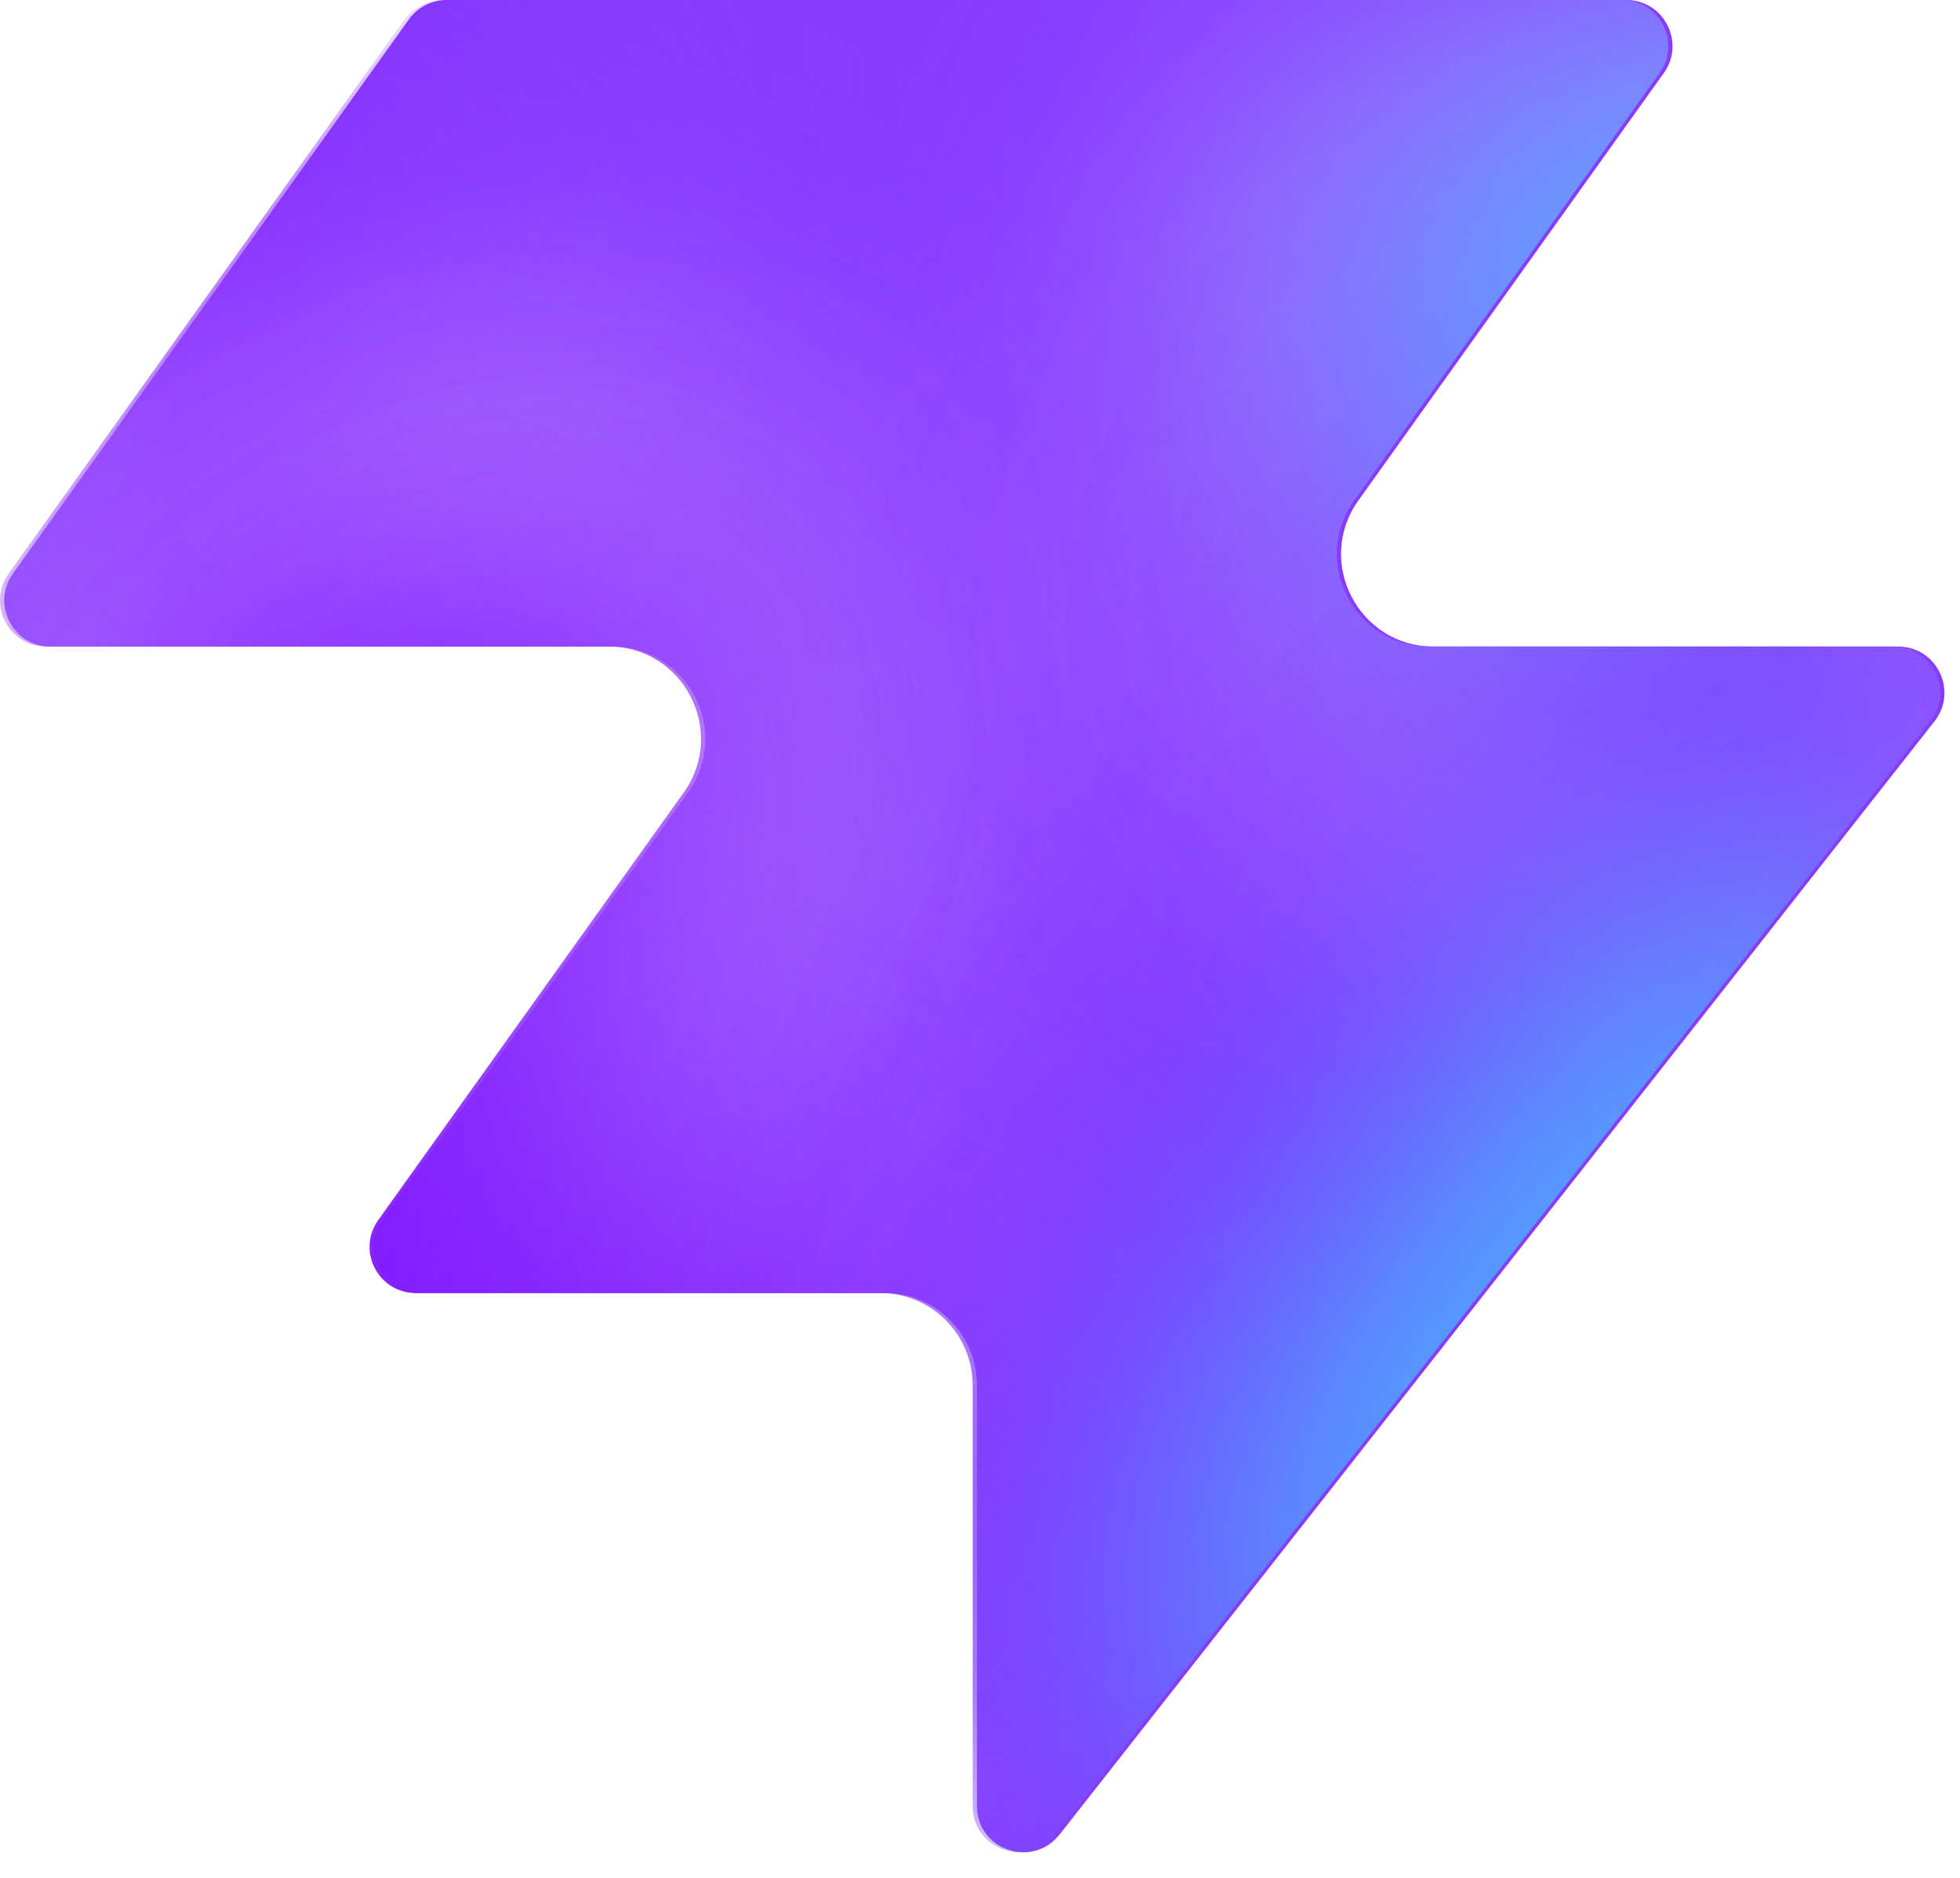
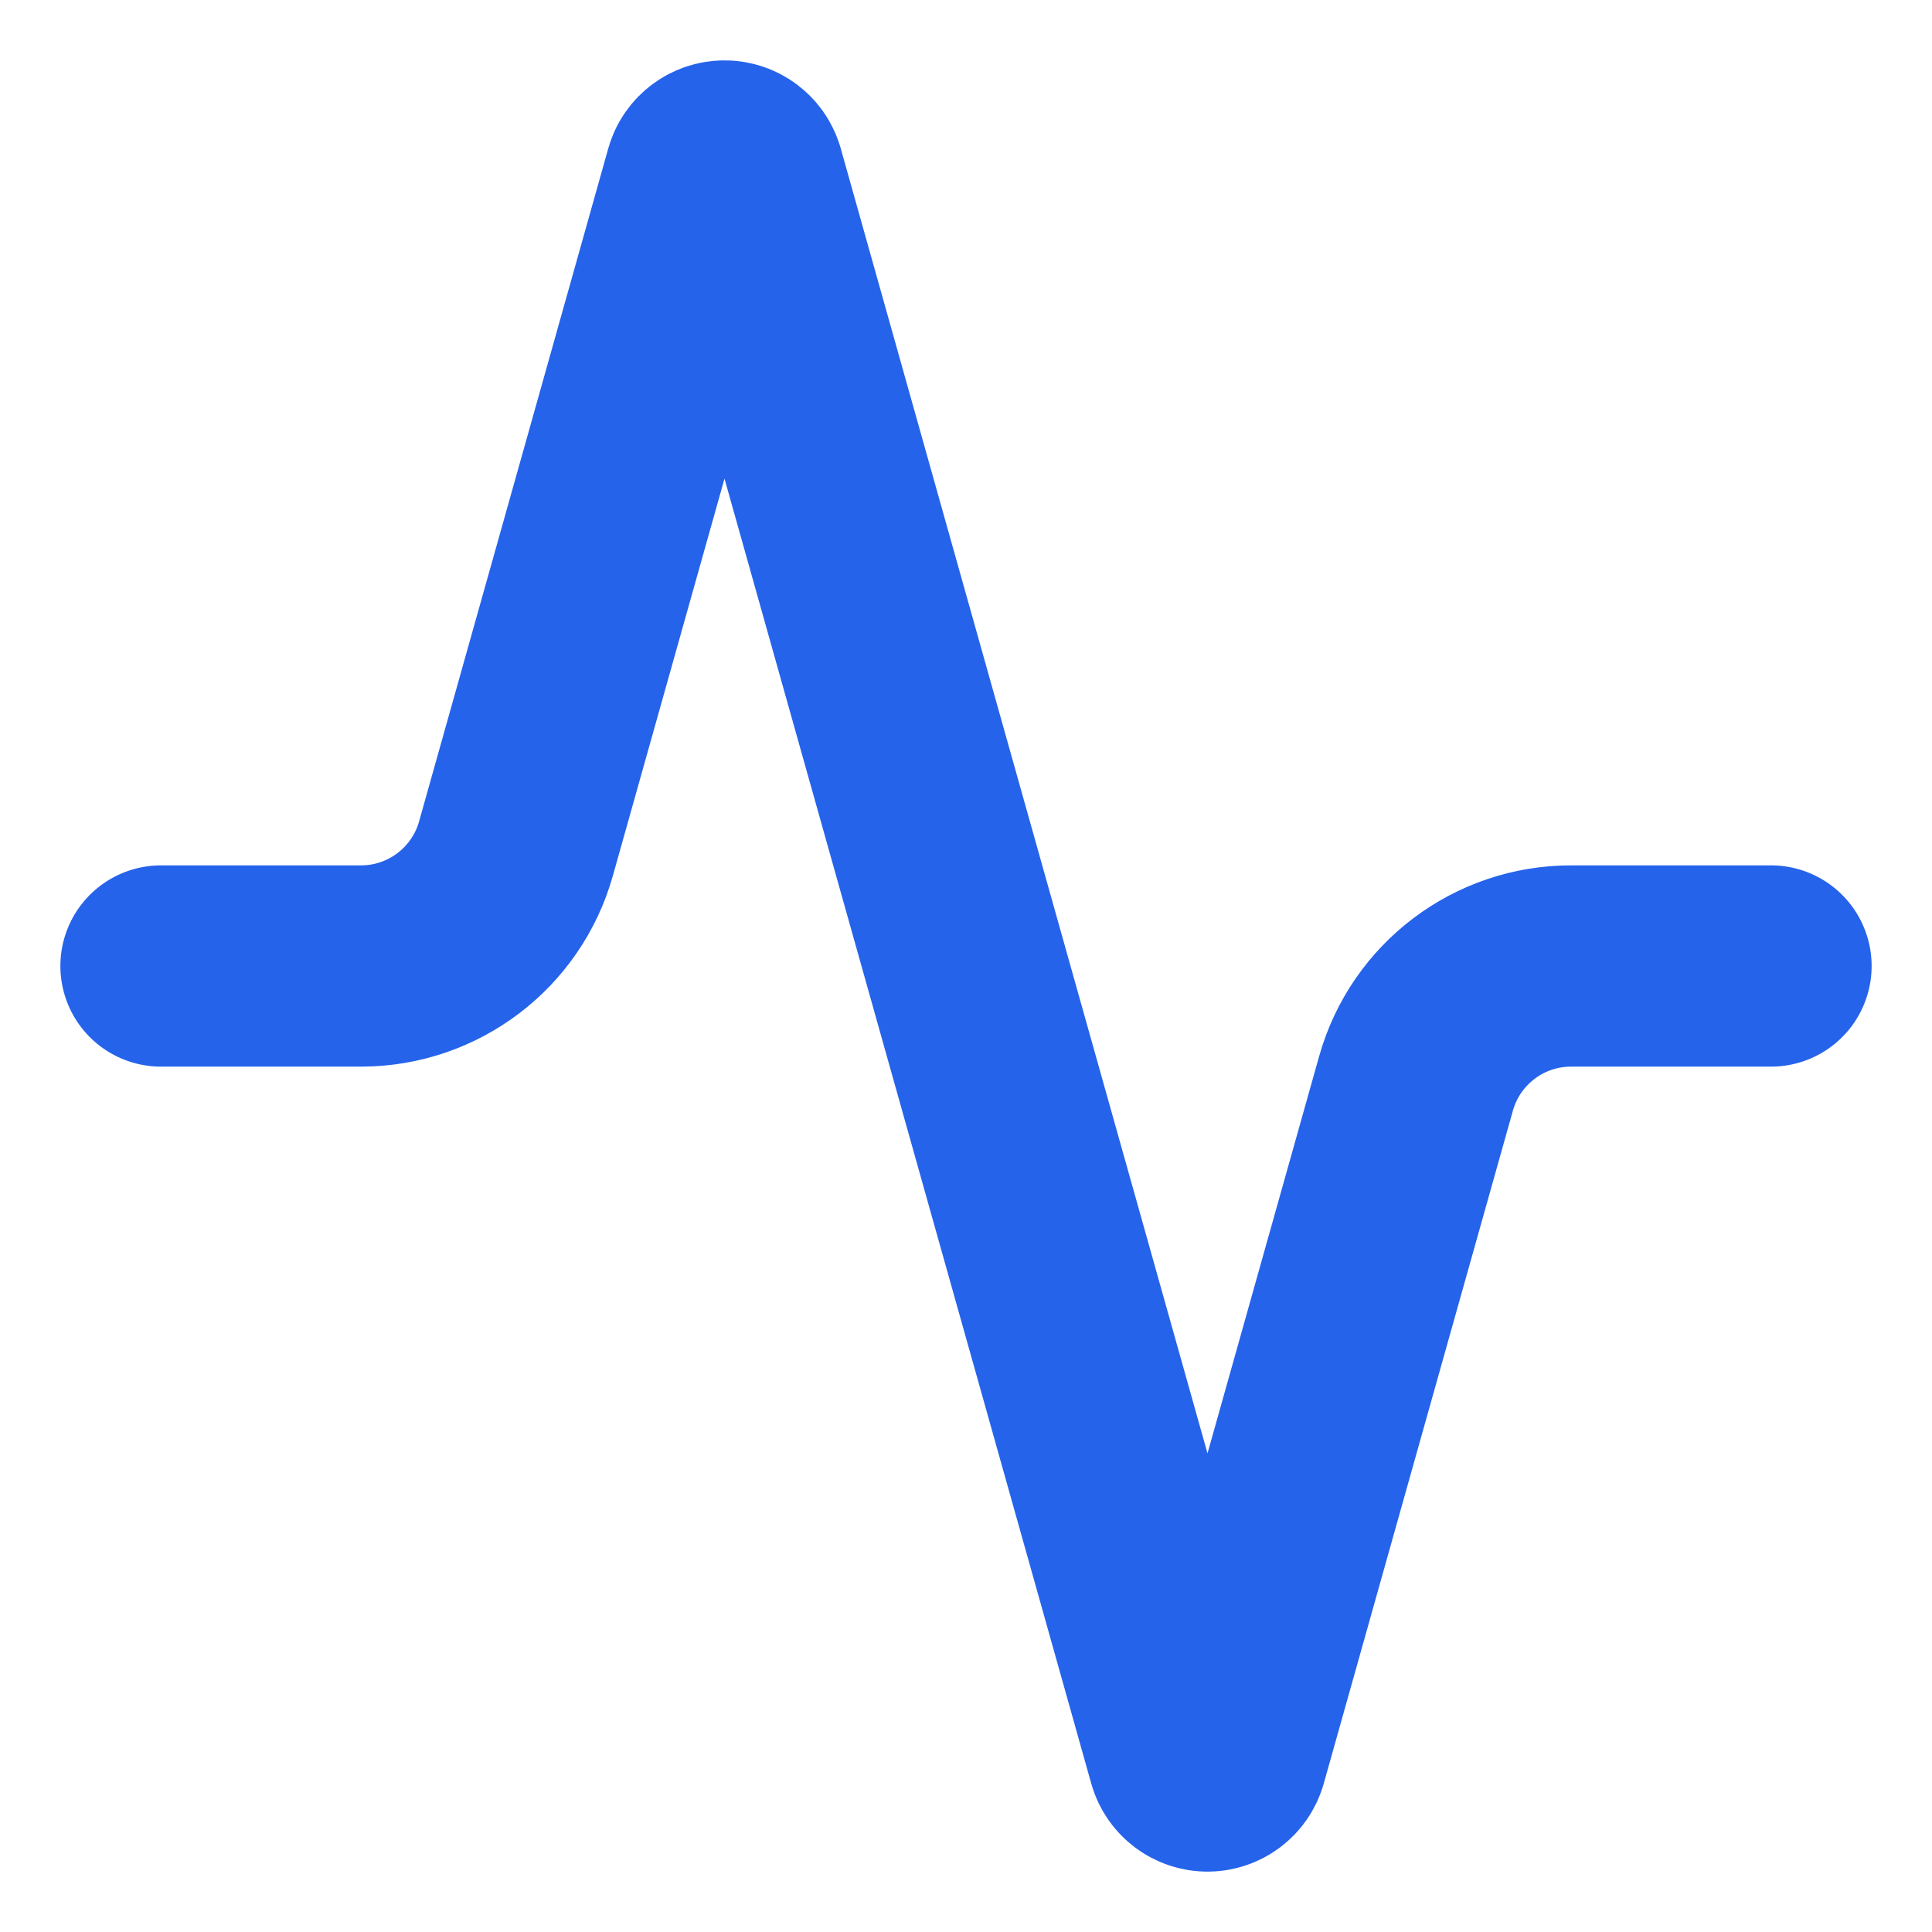
- <svg xmlns="http://www.w3.org/2000/svg" width="48" height="46" fill="none" viewBox="0 0 48 46">
-   <path fill="#863bff" d="M25.946 44.938c-.664.845-2.021.375-2.021-.698V33.937a2.26 2.26 0 0 0-2.262-2.262H10.287c-.92 0-1.456-1.04-.92-1.788l7.48-10.471c1.07-1.497 0-3.578-1.842-3.578H1.237c-.92 0-1.456-1.04-.92-1.788L10.013.474c.214-.297.556-.474.92-.474h28.894c.92 0 1.456 1.04.92 1.788l-7.48 10.471c-1.07 1.498 0 3.579 1.842 3.579h11.377c.943 0 1.473 1.088.89 1.83L25.947 44.94z" style="fill:#863bff;fill:color(display-p3 .525 .23 1);fill-opacity:1" />
-   <mask id="a" width="48" height="46" x="0" y="0" maskUnits="userSpaceOnUse" style="mask-type:alpha">
-     <path fill="#000" d="M25.842 44.938c-.664.844-2.021.375-2.021-.698V33.937a2.26 2.26 0 0 0-2.262-2.262H10.183c-.92 0-1.456-1.04-.92-1.788l7.48-10.471c1.07-1.498 0-3.579-1.842-3.579H1.133c-.92 0-1.456-1.04-.92-1.787L9.91.473c.214-.297.556-.474.92-.474h28.894c.92 0 1.456 1.04.92 1.788l-7.48 10.471c-1.07 1.498 0 3.578 1.842 3.578h11.377c.943 0 1.473 1.088.89 1.832L25.843 44.94z" style="fill:#000;fill-opacity:1" />
-   </mask>
-   <g mask="url(#a)">
-     <g filter="url(#b)">
-       <ellipse cx="5.508" cy="14.704" fill="#ede6ff" rx="5.508" ry="14.704" style="fill:#ede6ff;fill:color(display-p3 .927 .903 1);fill-opacity:1" transform="matrix(.00324 1 1 -.00324 -4.47 31.516)" />
-     </g>
-     <g filter="url(#c)">
-       <ellipse cx="10.399" cy="29.851" fill="#ede6ff" rx="10.399" ry="29.851" style="fill:#ede6ff;fill:color(display-p3 .927 .903 1);fill-opacity:1" transform="matrix(.00324 1 1 -.00324 -39.328 7.883)" />
-     </g>
-     <g filter="url(#d)">
-       <ellipse cx="5.508" cy="30.487" fill="#7e14ff" rx="5.508" ry="30.487" style="fill:#7e14ff;fill:color(display-p3 .492 .077 1);fill-opacity:1" transform="rotate(89.814 -25.913 -14.639)scale(1 -1)" />
-     </g>
-     <g filter="url(#e)">
-       <ellipse cx="5.508" cy="30.599" fill="#7e14ff" rx="5.508" ry="30.599" style="fill:#7e14ff;fill:color(display-p3 .492 .077 1);fill-opacity:1" transform="rotate(89.814 -32.644 -3.334)scale(1 -1)" />
-     </g>
-     <g filter="url(#f)">
-       <ellipse cx="5.508" cy="30.599" fill="#7e14ff" rx="5.508" ry="30.599" style="fill:#7e14ff;fill:color(display-p3 .492 .077 1);fill-opacity:1" transform="matrix(.00324 1 1 -.00324 -34.34 30.47)" />
-     </g>
-     <g filter="url(#g)">
-       <ellipse cx="14.072" cy="22.078" fill="#ede6ff" rx="14.072" ry="22.078" style="fill:#ede6ff;fill:color(display-p3 .927 .903 1);fill-opacity:1" transform="rotate(93.35 24.506 48.493)scale(-1 1)" />
-     </g>
-     <g filter="url(#h)">
-       <ellipse cx="3.47" cy="21.501" fill="#7e14ff" rx="3.47" ry="21.501" style="fill:#7e14ff;fill:color(display-p3 .492 .077 1);fill-opacity:1" transform="rotate(89.009 28.708 47.59)scale(-1 1)" />
-     </g>
-     <g filter="url(#i)">
-       <ellipse cx="3.47" cy="21.501" fill="#7e14ff" rx="3.47" ry="21.501" style="fill:#7e14ff;fill:color(display-p3 .492 .077 1);fill-opacity:1" transform="rotate(89.009 28.708 47.59)scale(-1 1)" />
-     </g>
-     <g filter="url(#j)">
-       <ellipse cx=".387" cy="8.972" fill="#7e14ff" rx="4.407" ry="29.108" style="fill:#7e14ff;fill:color(display-p3 .492 .077 1);fill-opacity:1" transform="rotate(39.51 .387 8.972)" />
-     </g>
-     <g filter="url(#k)">
-       <ellipse cx="47.523" cy="-6.092" fill="#7e14ff" rx="4.407" ry="29.108" style="fill:#7e14ff;fill:color(display-p3 .492 .077 1);fill-opacity:1" transform="rotate(37.892 47.523 -6.092)" />
-     </g>
-     <g filter="url(#l)">
-       <ellipse cx="41.412" cy="6.333" fill="#47bfff" rx="5.971" ry="9.665" style="fill:#47bfff;fill:color(display-p3 .28 .748 1);fill-opacity:1" transform="rotate(37.892 41.412 6.333)" />
-     </g>
-     <g filter="url(#m)">
-       <ellipse cx="-1.879" cy="38.332" fill="#7e14ff" rx="4.407" ry="29.108" style="fill:#7e14ff;fill:color(display-p3 .492 .077 1);fill-opacity:1" transform="rotate(37.892 -1.88 38.332)" />
-     </g>
-     <g filter="url(#n)">
-       <ellipse cx="-1.879" cy="38.332" fill="#7e14ff" rx="4.407" ry="29.108" style="fill:#7e14ff;fill:color(display-p3 .492 .077 1);fill-opacity:1" transform="rotate(37.892 -1.88 38.332)" />
-     </g>
-     <g filter="url(#o)">
-       <ellipse cx="35.651" cy="29.907" fill="#7e14ff" rx="4.407" ry="29.108" style="fill:#7e14ff;fill:color(display-p3 .492 .077 1);fill-opacity:1" transform="rotate(37.892 35.651 29.907)" />
-     </g>
-     <g filter="url(#p)">
-       <ellipse cx="38.418" cy="32.4" fill="#47bfff" rx="5.971" ry="15.297" style="fill:#47bfff;fill:color(display-p3 .28 .748 1);fill-opacity:1" transform="rotate(37.892 38.418 32.4)" />
-     </g>
-   </g>
-   <defs>
-     <filter id="b" width="60.045" height="41.654" x="-19.77" y="16.149" color-interpolation-filters="sRGB" filterUnits="userSpaceOnUse">
-       <feFlood flood-opacity="0" result="BackgroundImageFix" />
-       <feBlend in="SourceGraphic" in2="BackgroundImageFix" result="shape" />
-       <feGaussianBlur result="effect1_foregroundBlur_2002_17158" stdDeviation="7.659" />
-     </filter>
-     <filter id="c" width="90.34" height="51.437" x="-54.613" y="-7.533" color-interpolation-filters="sRGB" filterUnits="userSpaceOnUse">
-       <feFlood flood-opacity="0" result="BackgroundImageFix" />
-       <feBlend in="SourceGraphic" in2="BackgroundImageFix" result="shape" />
-       <feGaussianBlur result="effect1_foregroundBlur_2002_17158" stdDeviation="7.659" />
-     </filter>
-     <filter id="d" width="79.355" height="29.4" x="-49.64" y="2.03" color-interpolation-filters="sRGB" filterUnits="userSpaceOnUse">
-       <feFlood flood-opacity="0" result="BackgroundImageFix" />
-       <feBlend in="SourceGraphic" in2="BackgroundImageFix" result="shape" />
-       <feGaussianBlur result="effect1_foregroundBlur_2002_17158" stdDeviation="4.596" />
-     </filter>
-     <filter id="e" width="79.579" height="29.4" x="-45.045" y="20.029" color-interpolation-filters="sRGB" filterUnits="userSpaceOnUse">
-       <feFlood flood-opacity="0" result="BackgroundImageFix" />
-       <feBlend in="SourceGraphic" in2="BackgroundImageFix" result="shape" />
-       <feGaussianBlur result="effect1_foregroundBlur_2002_17158" stdDeviation="4.596" />
-     </filter>
-     <filter id="f" width="79.579" height="29.4" x="-43.513" y="21.178" color-interpolation-filters="sRGB" filterUnits="userSpaceOnUse">
-       <feFlood flood-opacity="0" result="BackgroundImageFix" />
-       <feBlend in="SourceGraphic" in2="BackgroundImageFix" result="shape" />
-       <feGaussianBlur result="effect1_foregroundBlur_2002_17158" stdDeviation="4.596" />
-     </filter>
-     <filter id="g" width="74.749" height="58.852" x="15.756" y="-17.901" color-interpolation-filters="sRGB" filterUnits="userSpaceOnUse">
-       <feFlood flood-opacity="0" result="BackgroundImageFix" />
-       <feBlend in="SourceGraphic" in2="BackgroundImageFix" result="shape" />
-       <feGaussianBlur result="effect1_foregroundBlur_2002_17158" stdDeviation="7.659" />
-     </filter>
-     <filter id="h" width="61.377" height="25.362" x="23.548" y="2.284" color-interpolation-filters="sRGB" filterUnits="userSpaceOnUse">
-       <feFlood flood-opacity="0" result="BackgroundImageFix" />
-       <feBlend in="SourceGraphic" in2="BackgroundImageFix" result="shape" />
-       <feGaussianBlur result="effect1_foregroundBlur_2002_17158" stdDeviation="4.596" />
-     </filter>
-     <filter id="i" width="61.377" height="25.362" x="23.548" y="2.284" color-interpolation-filters="sRGB" filterUnits="userSpaceOnUse">
-       <feFlood flood-opacity="0" result="BackgroundImageFix" />
-       <feBlend in="SourceGraphic" in2="BackgroundImageFix" result="shape" />
-       <feGaussianBlur result="effect1_foregroundBlur_2002_17158" stdDeviation="4.596" />
-     </filter>
-     <filter id="j" width="56.045" height="63.649" x="-27.636" y="-22.853" color-interpolation-filters="sRGB" filterUnits="userSpaceOnUse">
-       <feFlood flood-opacity="0" result="BackgroundImageFix" />
-       <feBlend in="SourceGraphic" in2="BackgroundImageFix" result="shape" />
-       <feGaussianBlur result="effect1_foregroundBlur_2002_17158" stdDeviation="4.596" />
-     </filter>
-     <filter id="k" width="54.814" height="64.646" x="20.116" y="-38.415" color-interpolation-filters="sRGB" filterUnits="userSpaceOnUse">
-       <feFlood flood-opacity="0" result="BackgroundImageFix" />
-       <feBlend in="SourceGraphic" in2="BackgroundImageFix" result="shape" />
-       <feGaussianBlur result="effect1_foregroundBlur_2002_17158" stdDeviation="4.596" />
-     </filter>
-     <filter id="l" width="33.541" height="35.313" x="24.641" y="-11.323" color-interpolation-filters="sRGB" filterUnits="userSpaceOnUse">
-       <feFlood flood-opacity="0" result="BackgroundImageFix" />
-       <feBlend in="SourceGraphic" in2="BackgroundImageFix" result="shape" />
-       <feGaussianBlur result="effect1_foregroundBlur_2002_17158" stdDeviation="4.596" />
-     </filter>
-     <filter id="m" width="54.814" height="64.646" x="-29.286" y="6.009" color-interpolation-filters="sRGB" filterUnits="userSpaceOnUse">
-       <feFlood flood-opacity="0" result="BackgroundImageFix" />
-       <feBlend in="SourceGraphic" in2="BackgroundImageFix" result="shape" />
-       <feGaussianBlur result="effect1_foregroundBlur_2002_17158" stdDeviation="4.596" />
-     </filter>
-     <filter id="n" width="54.814" height="64.646" x="-29.286" y="6.009" color-interpolation-filters="sRGB" filterUnits="userSpaceOnUse">
-       <feFlood flood-opacity="0" result="BackgroundImageFix" />
-       <feBlend in="SourceGraphic" in2="BackgroundImageFix" result="shape" />
-       <feGaussianBlur result="effect1_foregroundBlur_2002_17158" stdDeviation="4.596" />
-     </filter>
-     <filter id="o" width="54.814" height="64.646" x="8.244" y="-2.416" color-interpolation-filters="sRGB" filterUnits="userSpaceOnUse">
-       <feFlood flood-opacity="0" result="BackgroundImageFix" />
-       <feBlend in="SourceGraphic" in2="BackgroundImageFix" result="shape" />
-       <feGaussianBlur result="effect1_foregroundBlur_2002_17158" stdDeviation="4.596" />
-     </filter>
-     <filter id="p" width="39.409" height="43.623" x="18.713" y="10.588" color-interpolation-filters="sRGB" filterUnits="userSpaceOnUse">
-       <feFlood flood-opacity="0" result="BackgroundImageFix" />
-       <feBlend in="SourceGraphic" in2="BackgroundImageFix" result="shape" />
-       <feGaussianBlur result="effect1_foregroundBlur_2002_17158" stdDeviation="4.596" />
-     </filter>
-   </defs>
+ <svg xmlns="http://www.w3.org/2000/svg" viewBox="0 0 24 24" fill="none" stroke="#2563eb" stroke-width="2.5" stroke-linecap="round" stroke-linejoin="round">
+   <path d="M22 12h-2.48a2 2 0 0 0-1.93 1.46l-2.35 8.36a.25.25 0 0 1-.48 0L9.24 2.18a.25.25 0 0 0-.48 0l-2.35 8.36A2 2 0 0 1 4.49 12H2" />
</svg>
